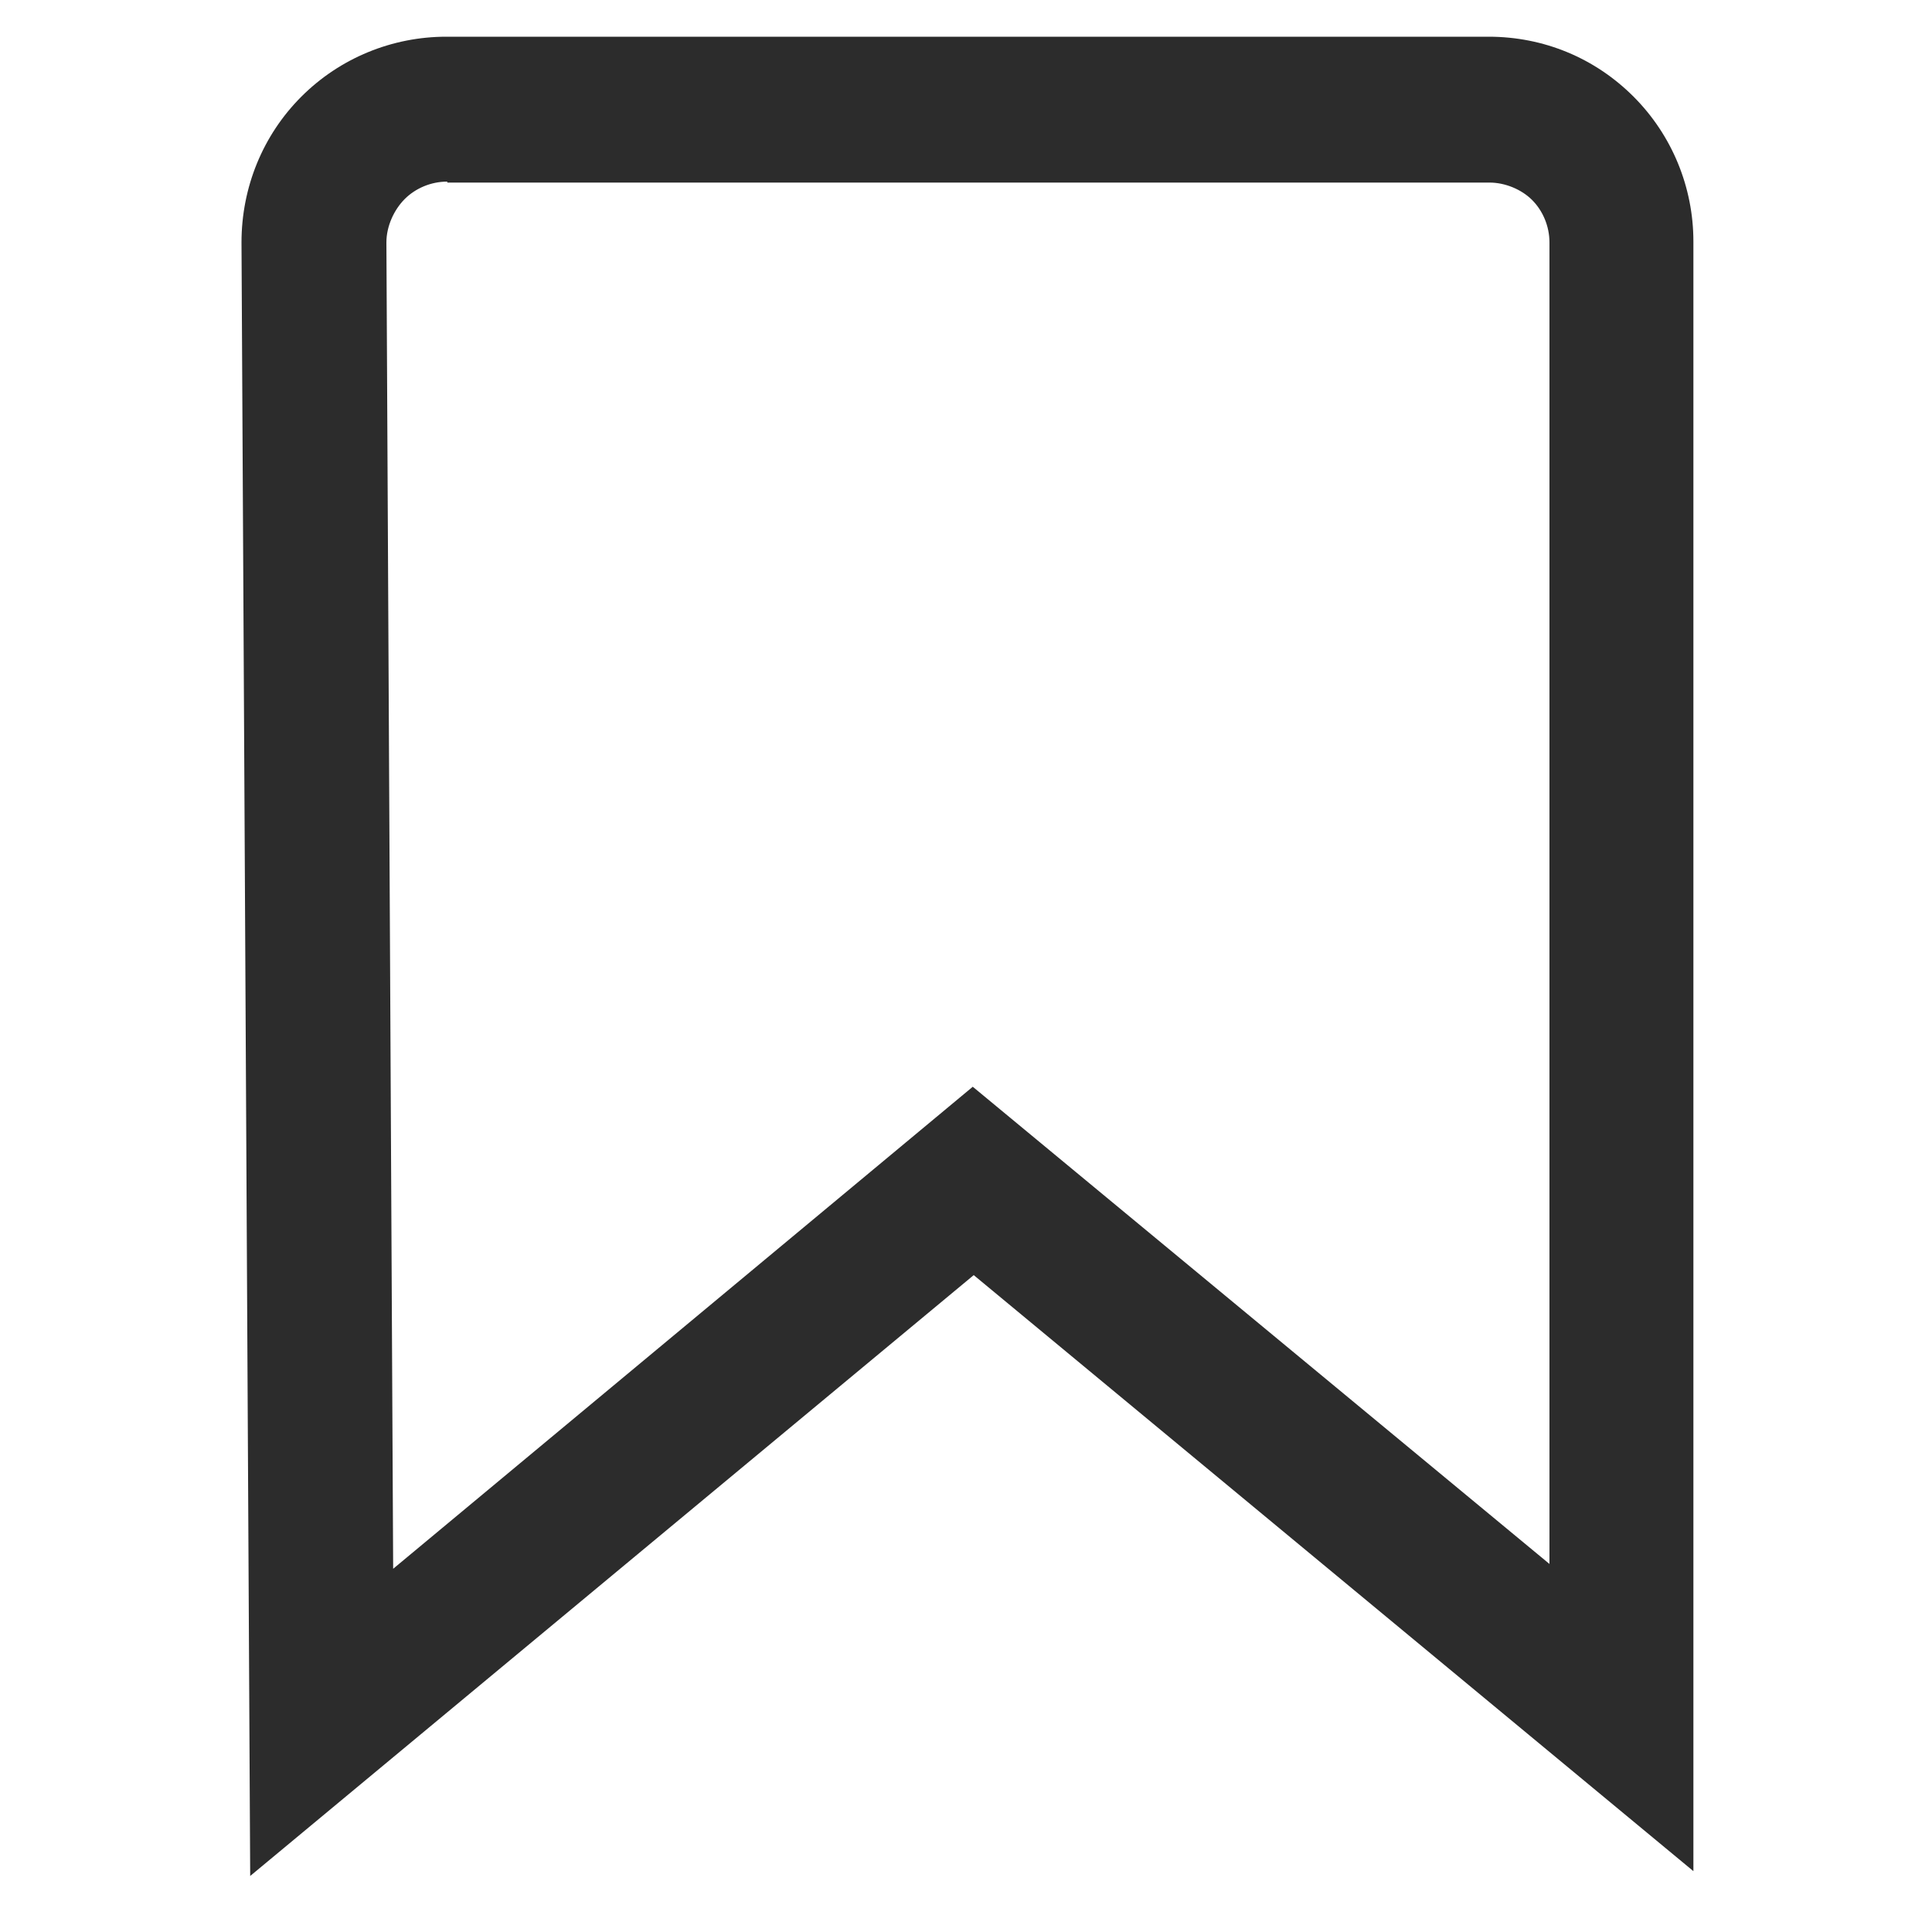
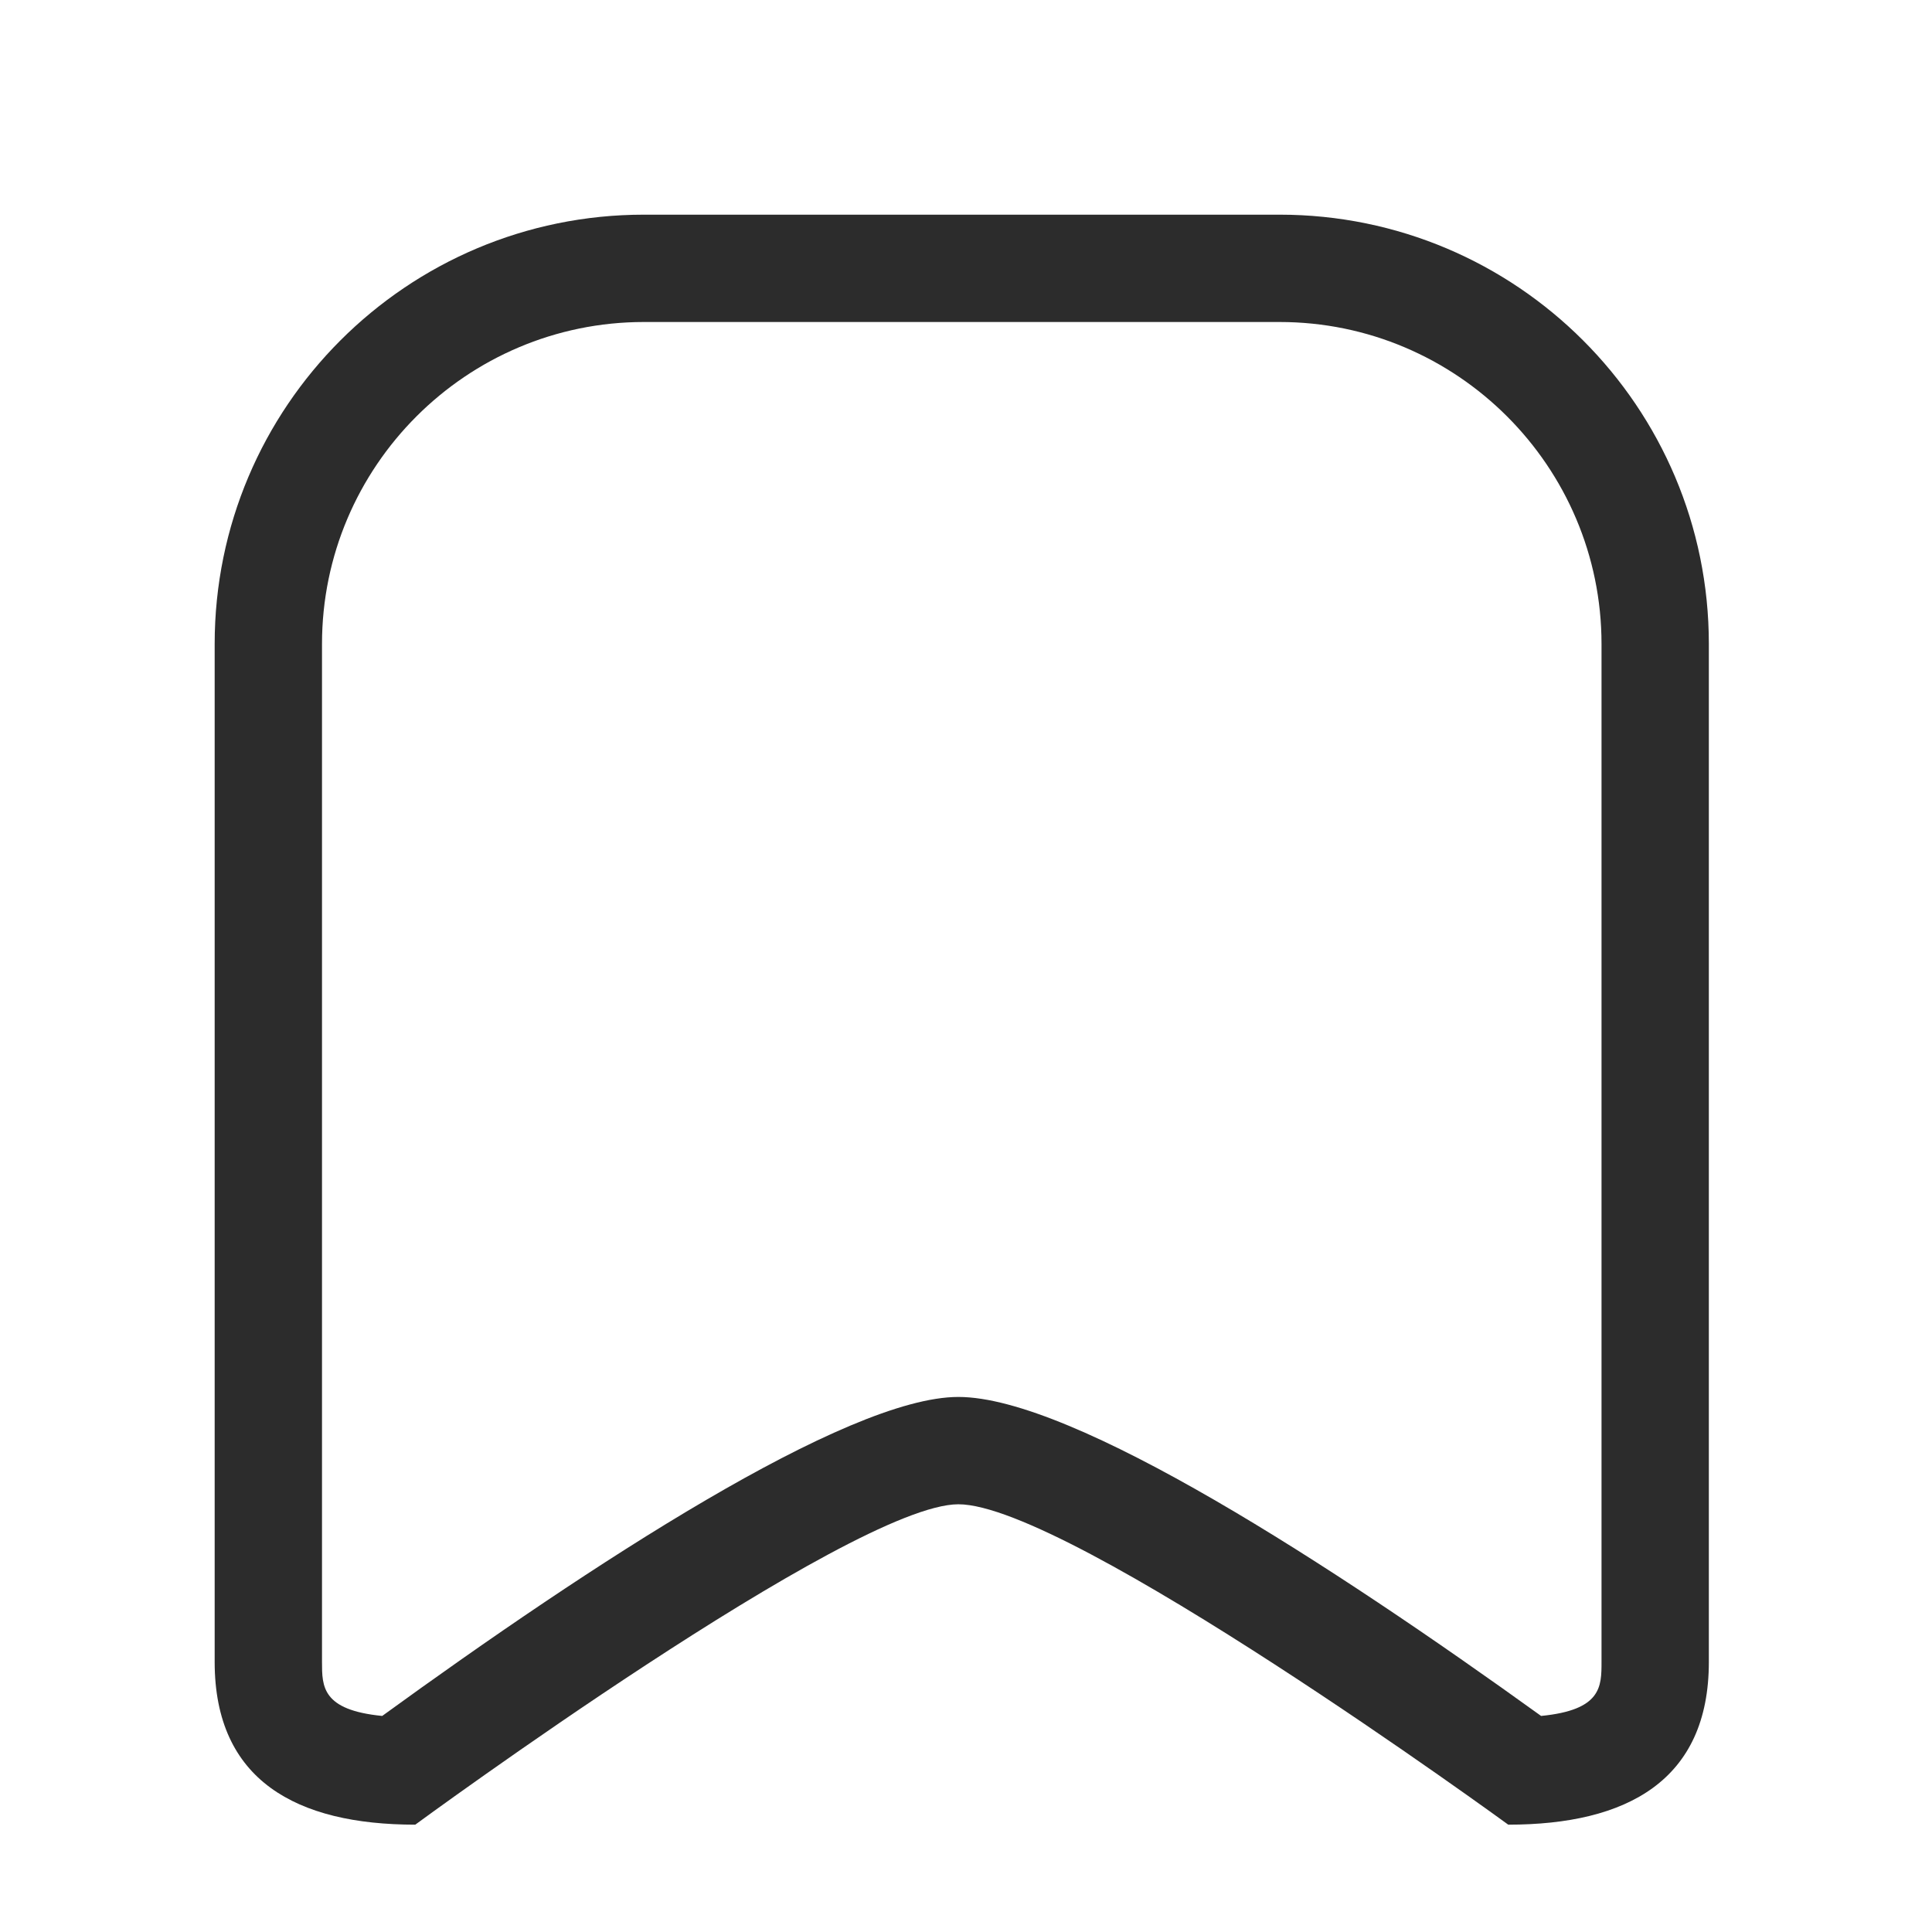
- <svg xmlns="http://www.w3.org/2000/svg" t="1757548342208" class="icon" viewBox="0 0 1024 1024" version="1.1" p-id="1535" width="64" height="64">
-   <path d="M132.608 994.304L128 128.512c0-29.184 11.264-56.832 31.744-77.312s48.128-31.744 76.8-31.744h552.448c29.184 0 56.32 11.264 76.8 31.744s31.744 48.128 31.744 76.8v863.744L516.096 675.84 132.608 994.304zM237.056 96.256c-8.704 0-16.896 3.584-22.528 9.216s-9.728 14.336-9.728 23.04l3.584 702.976L515.584 576l305.664 252.928V128.512c0-8.704-3.584-16.896-9.216-22.528s-14.336-9.216-22.528-9.216H237.056z" p-id="1536" fill="#2c2c2c" />
+ <svg xmlns="http://www.w3.org/2000/svg" t="1763282066764" class="icon" viewBox="0 0 1024 1024" version="1.1" p-id="13834" width="64" height="64">
+   <path d="M678.172 170.667c94.094 0 170.667 76.572 170.667 170.667v539.534c0 13.084 0 25.486-32.028 28.615-110.649-79.758-248.036-169.074-308.85-169.074-59.278 0-195.47 89.259-305.38 169.074C170.667 906.354 170.667 893.895 170.667 880.868V341.333c0-94.094 76.572-170.667 170.667-170.667h336.839m0-56.889H341.333a227.556 227.556 0 0 0-227.556 227.556v539.534C113.778 943.73 157.298 967.111 220.103 967.111c0 0 231.196-169.813 287.858-169.813 58.652 0 291.442 169.813 291.442 169.813 62.862 0 106.325-23.381 106.325-86.244V341.333a227.556 227.556 0 0 0-227.556-227.556z" p-id="13835" fill="#2c2c2c" />
</svg>
